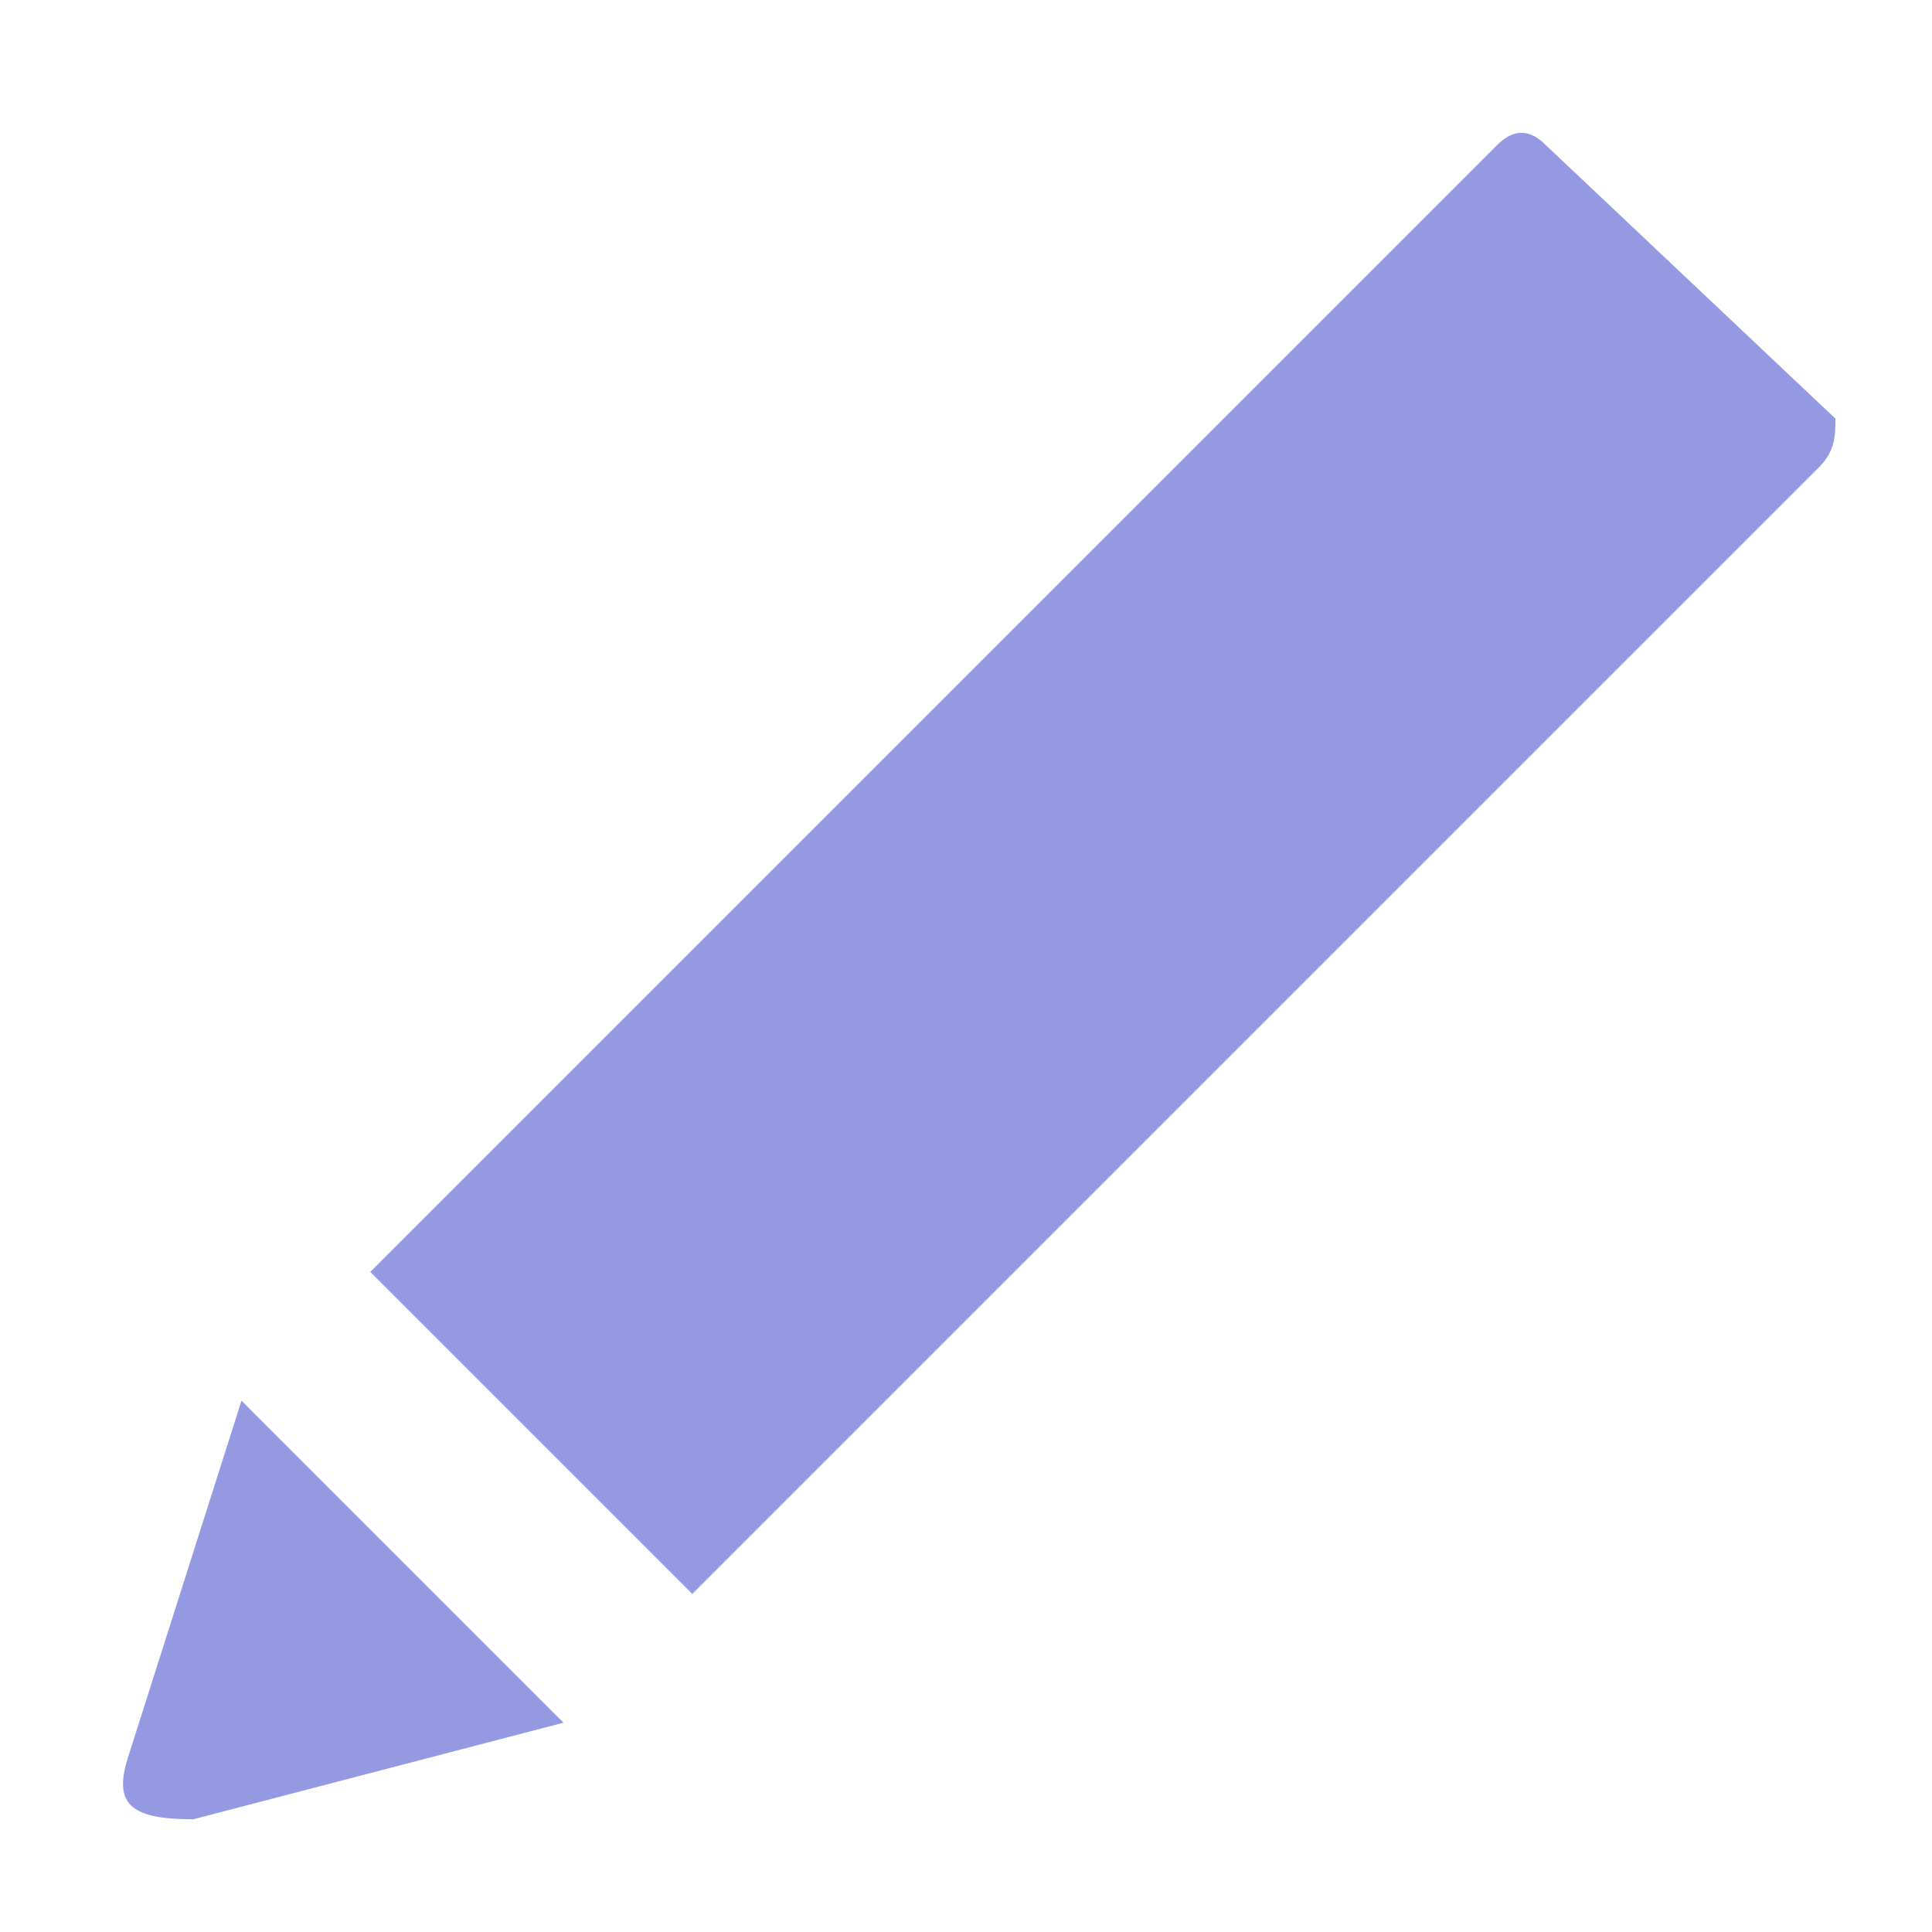
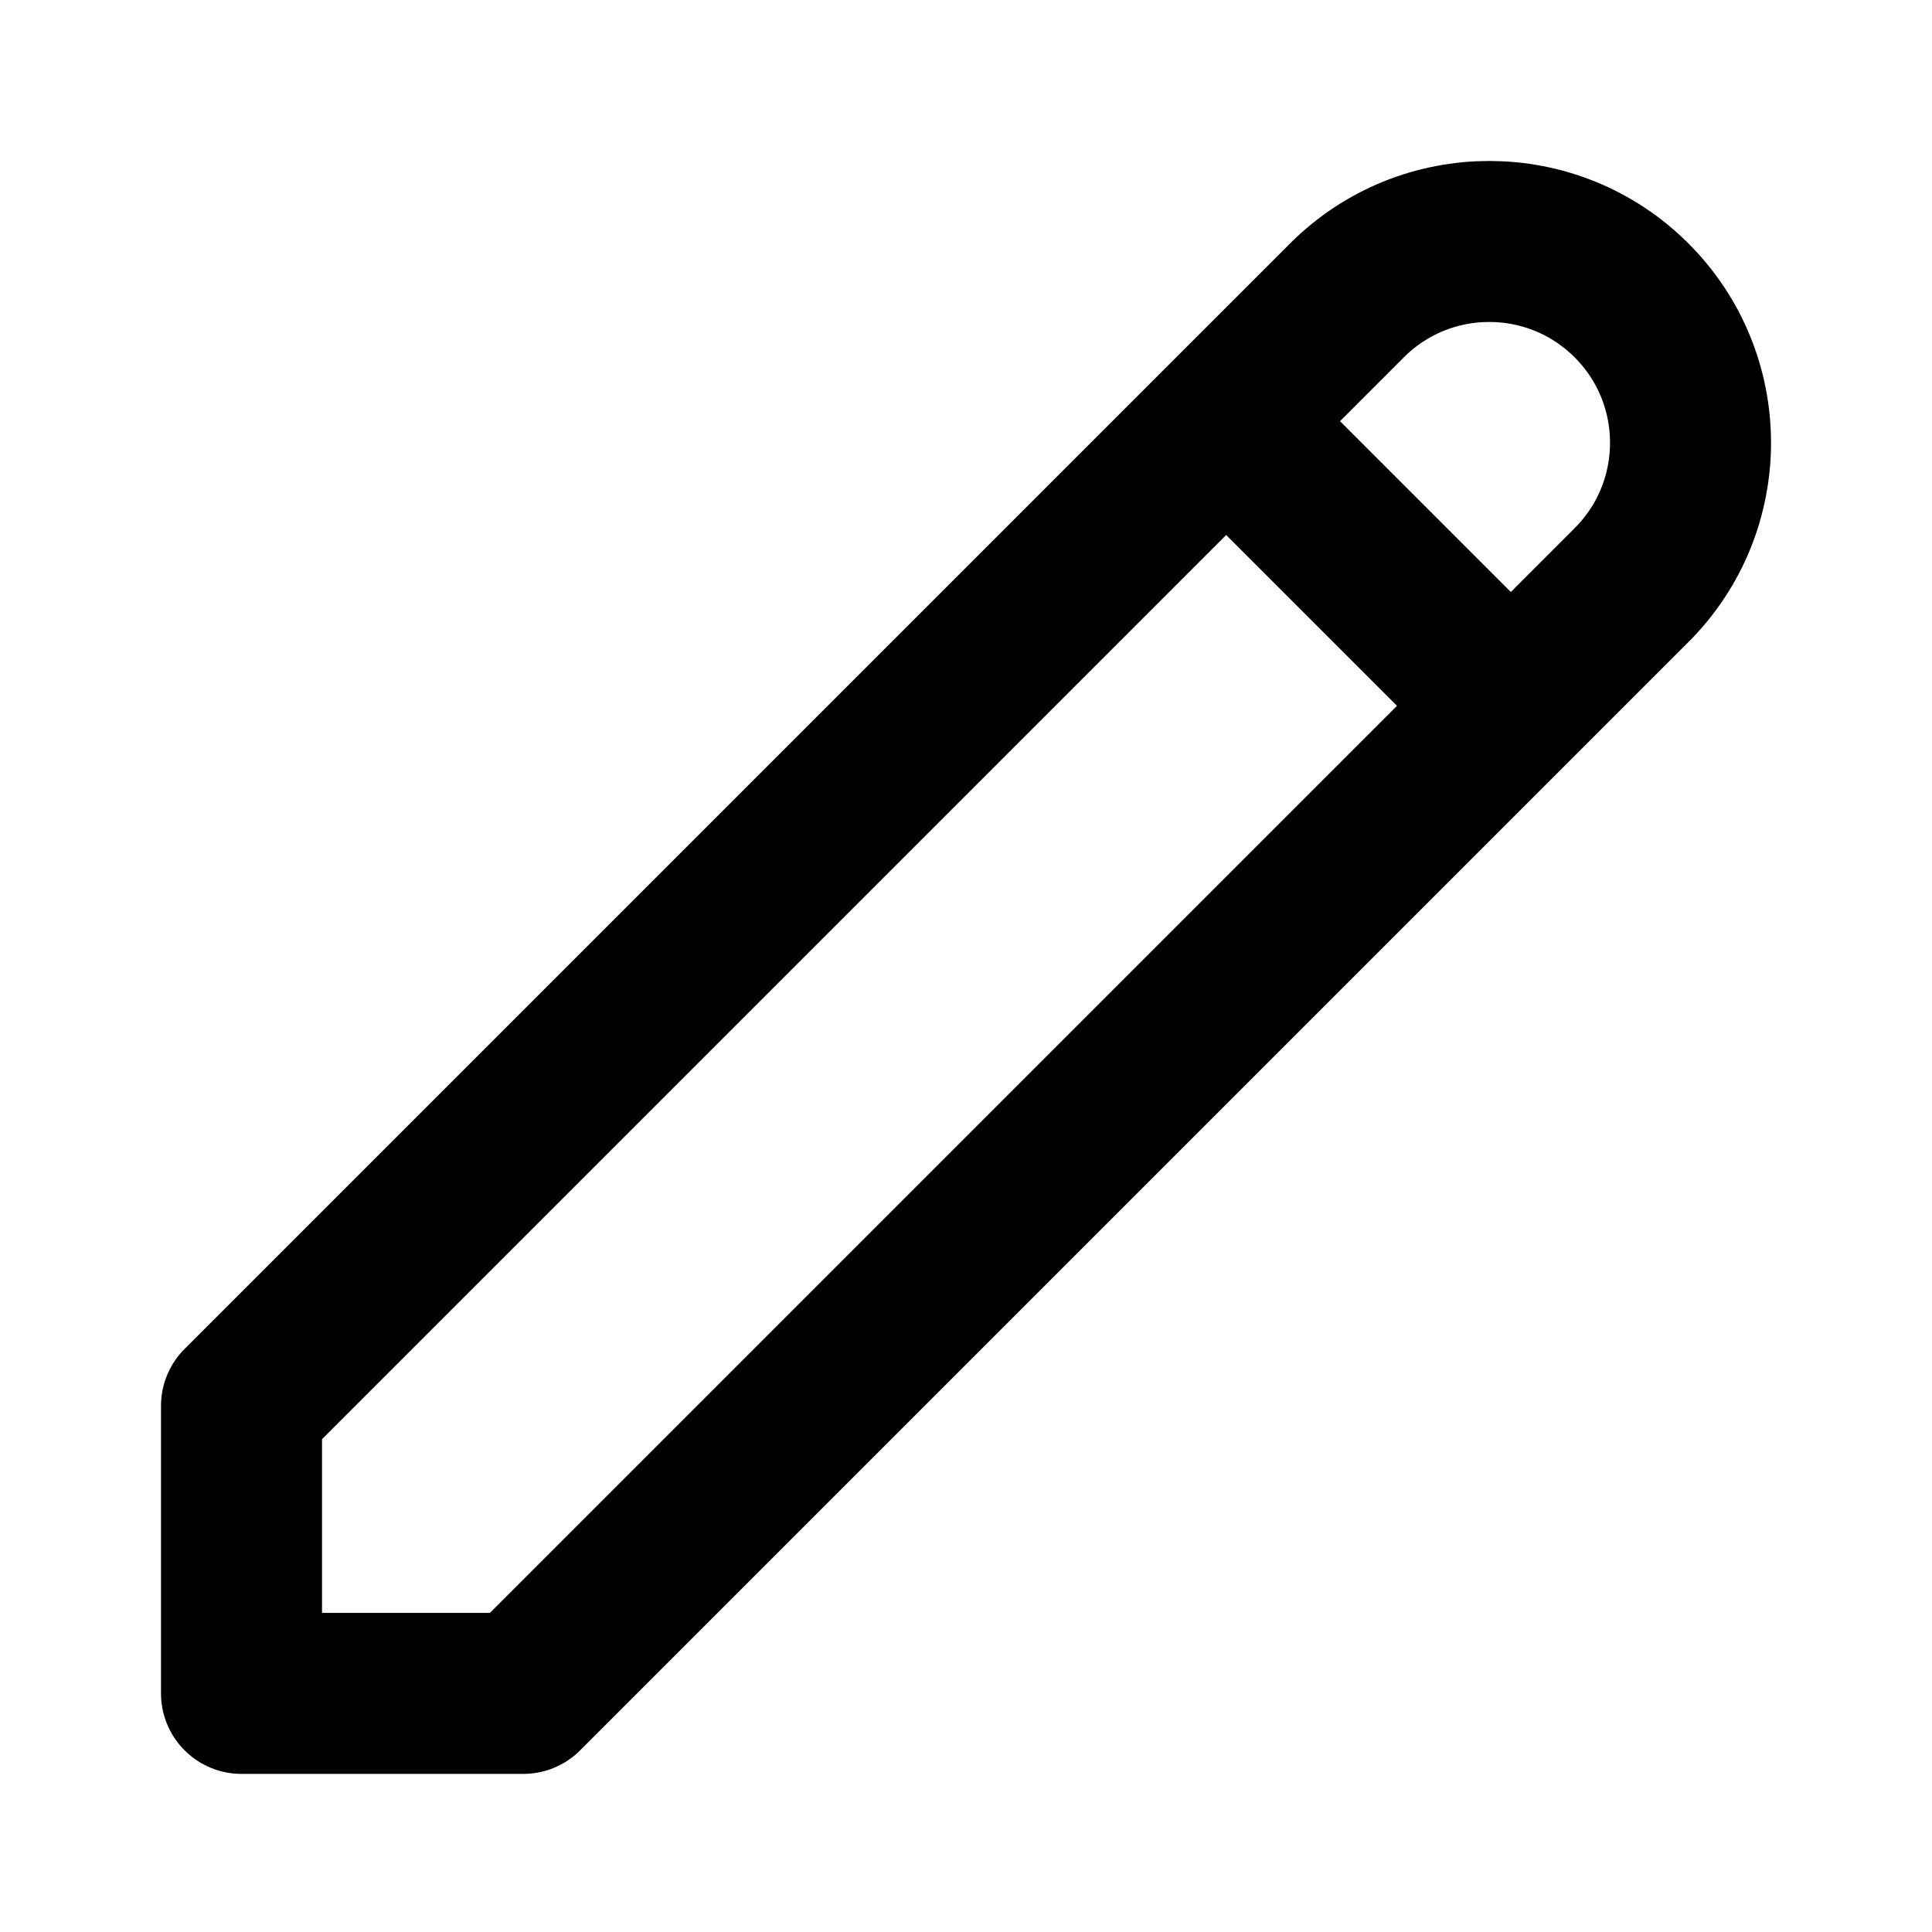
- <svg xmlns="http://www.w3.org/2000/svg" version="1.1" id="Layer_1" x="0px" y="0px" viewBox="0 0 12 12" style="enable-background:new 0 0 12 12;" xml:space="preserve">
-   <style type="text/css">
- 	.st0{fill:#9599E2;}
- </style>
-   <g>
-     <path class="st0" d="M11.4,2.6L9.6,0.9c-0.1-0.1-0.2-0.1-0.3,0l-7,7l2,2l7-7C11.4,2.8,11.4,2.7,11.4,2.6z" />
-     <path class="st0" d="M0.8,10.9c-0.1,0.3,0,0.4,0.4,0.4l2.3-0.6l-2-2L0.8,10.9z" />
-   </g>
+ <svg xmlns="http://www.w3.org/2000/svg" class="w-6 h-6" fill="none" stroke="currentColor" viewBox="0 0 24 24">
+   <path stroke-linecap="round" stroke-linejoin="round" stroke-width="2" d="M15.232 5.232l3.536 3.536m-2.036-5.036a2.5 2.5 0 113.536 3.536L6.5 21.036H3v-3.572L16.732 3.732z" />
</svg>
